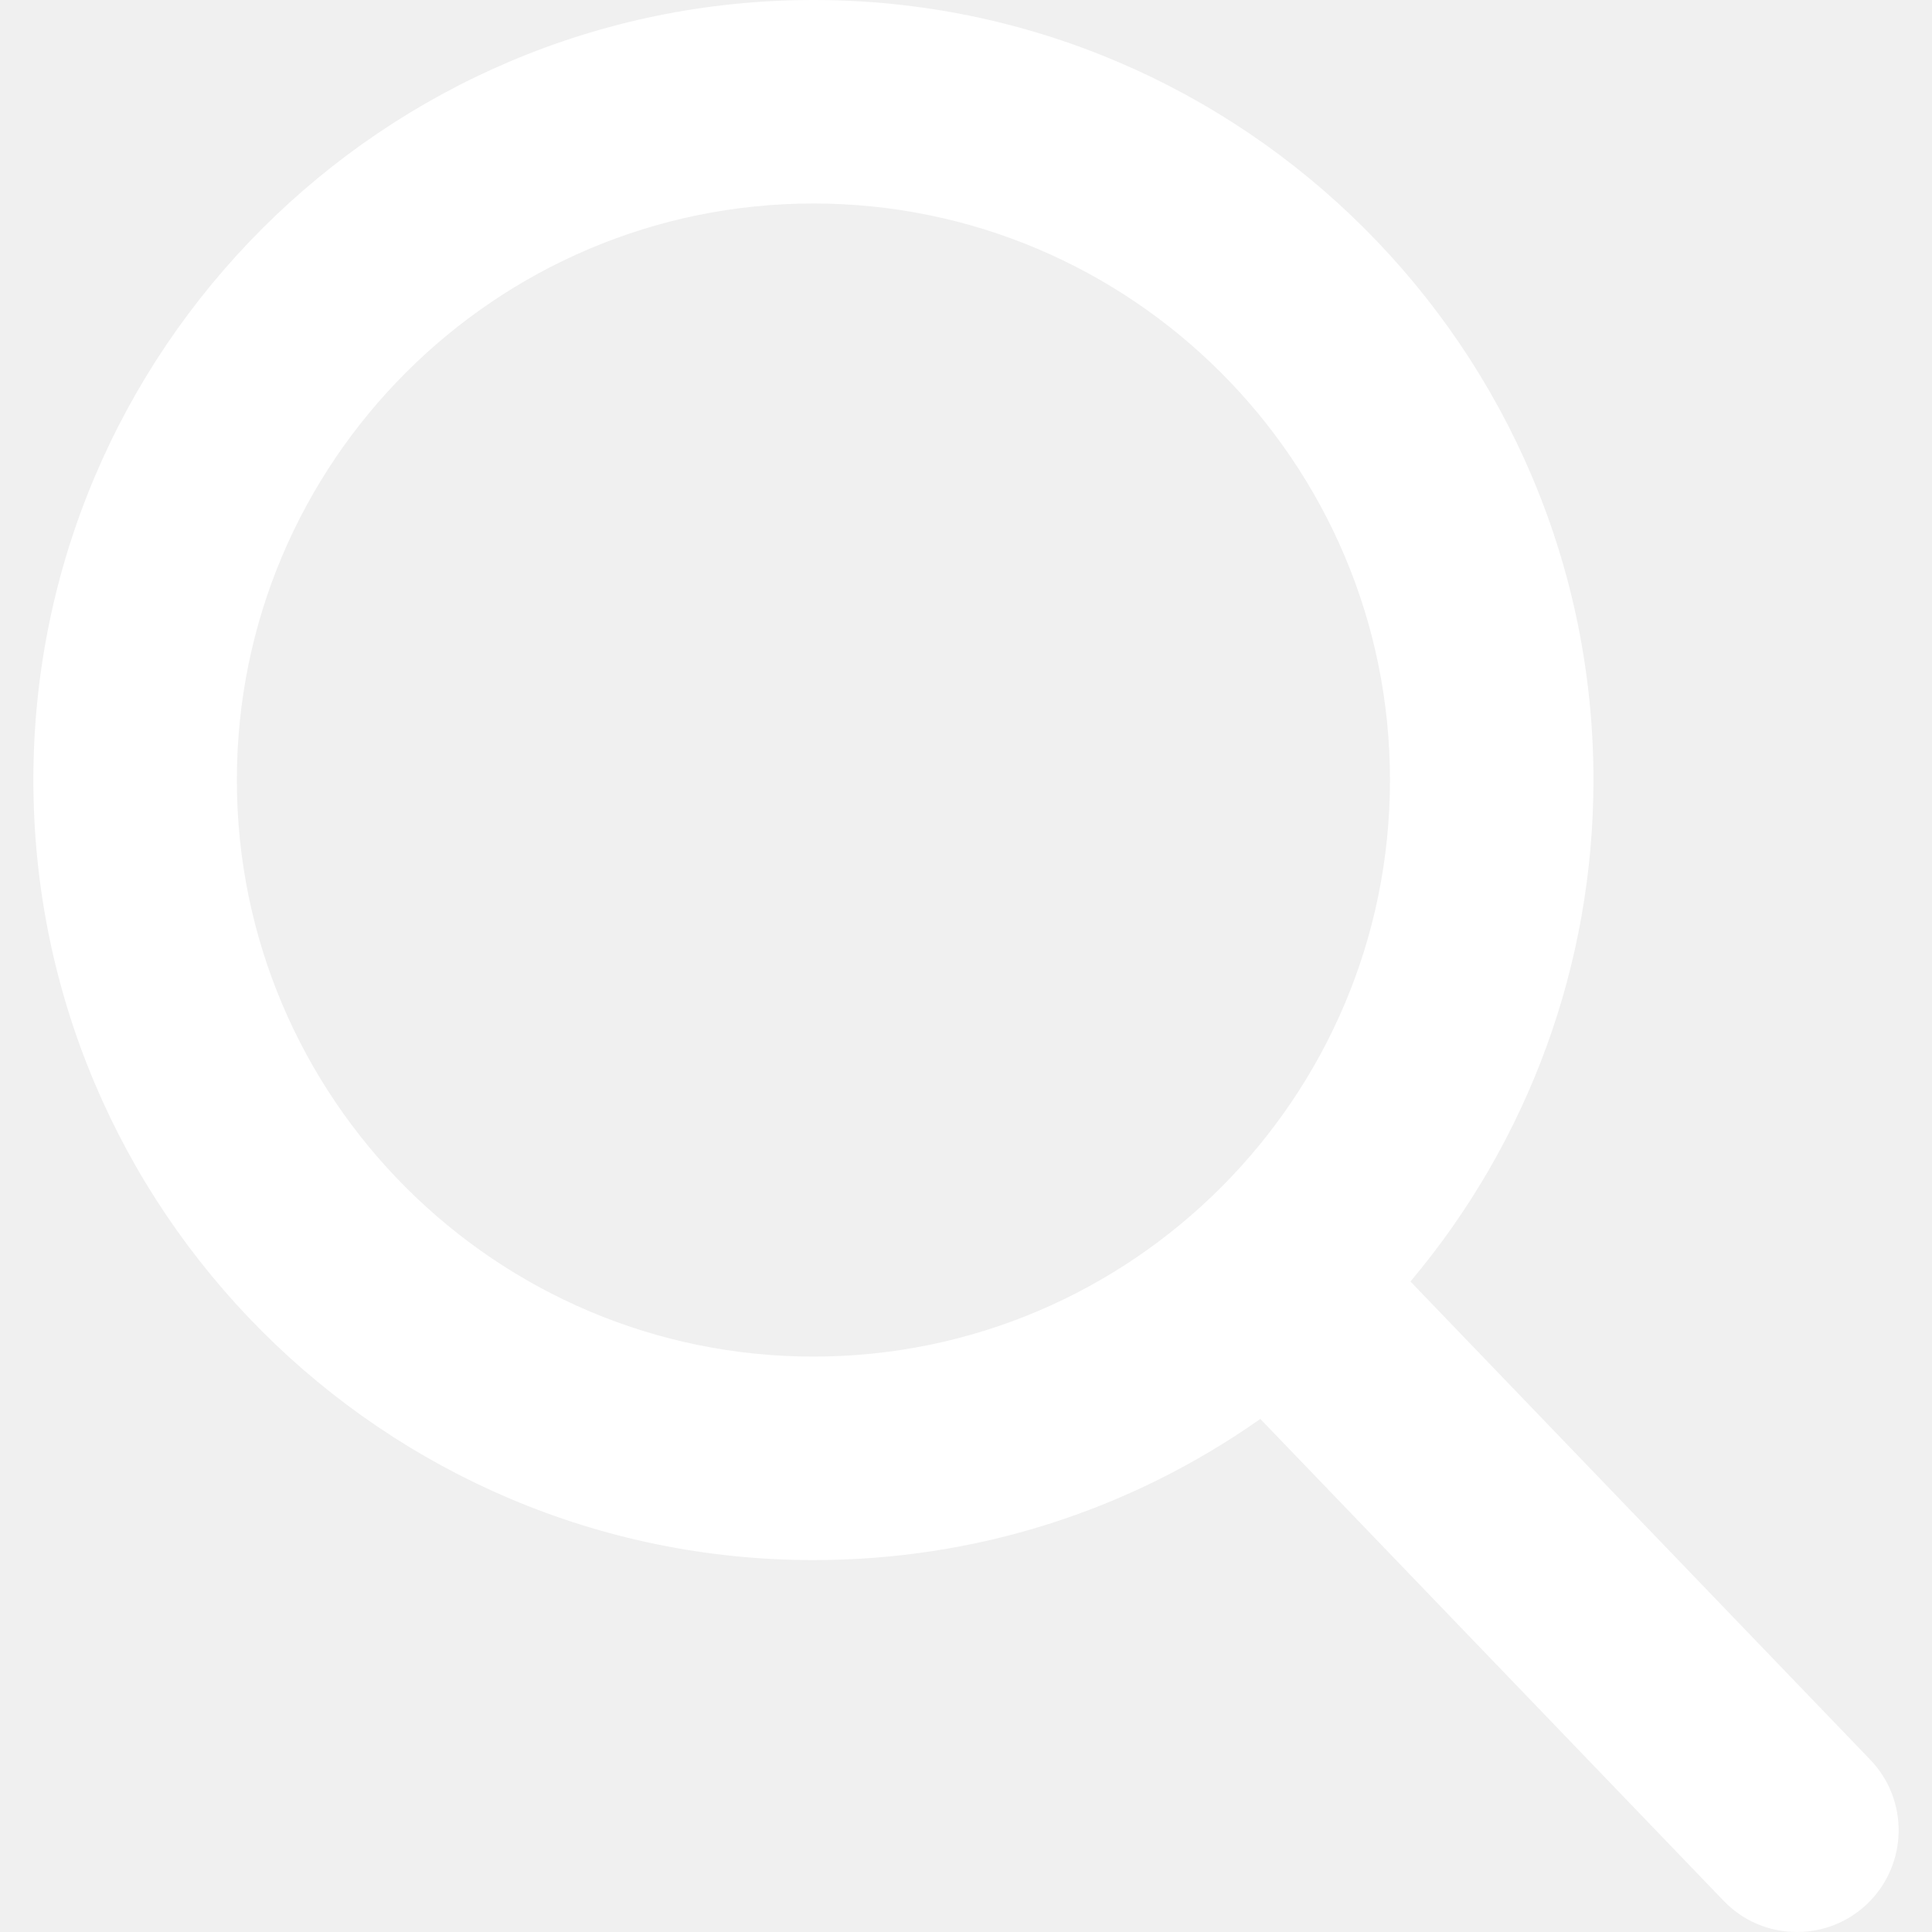
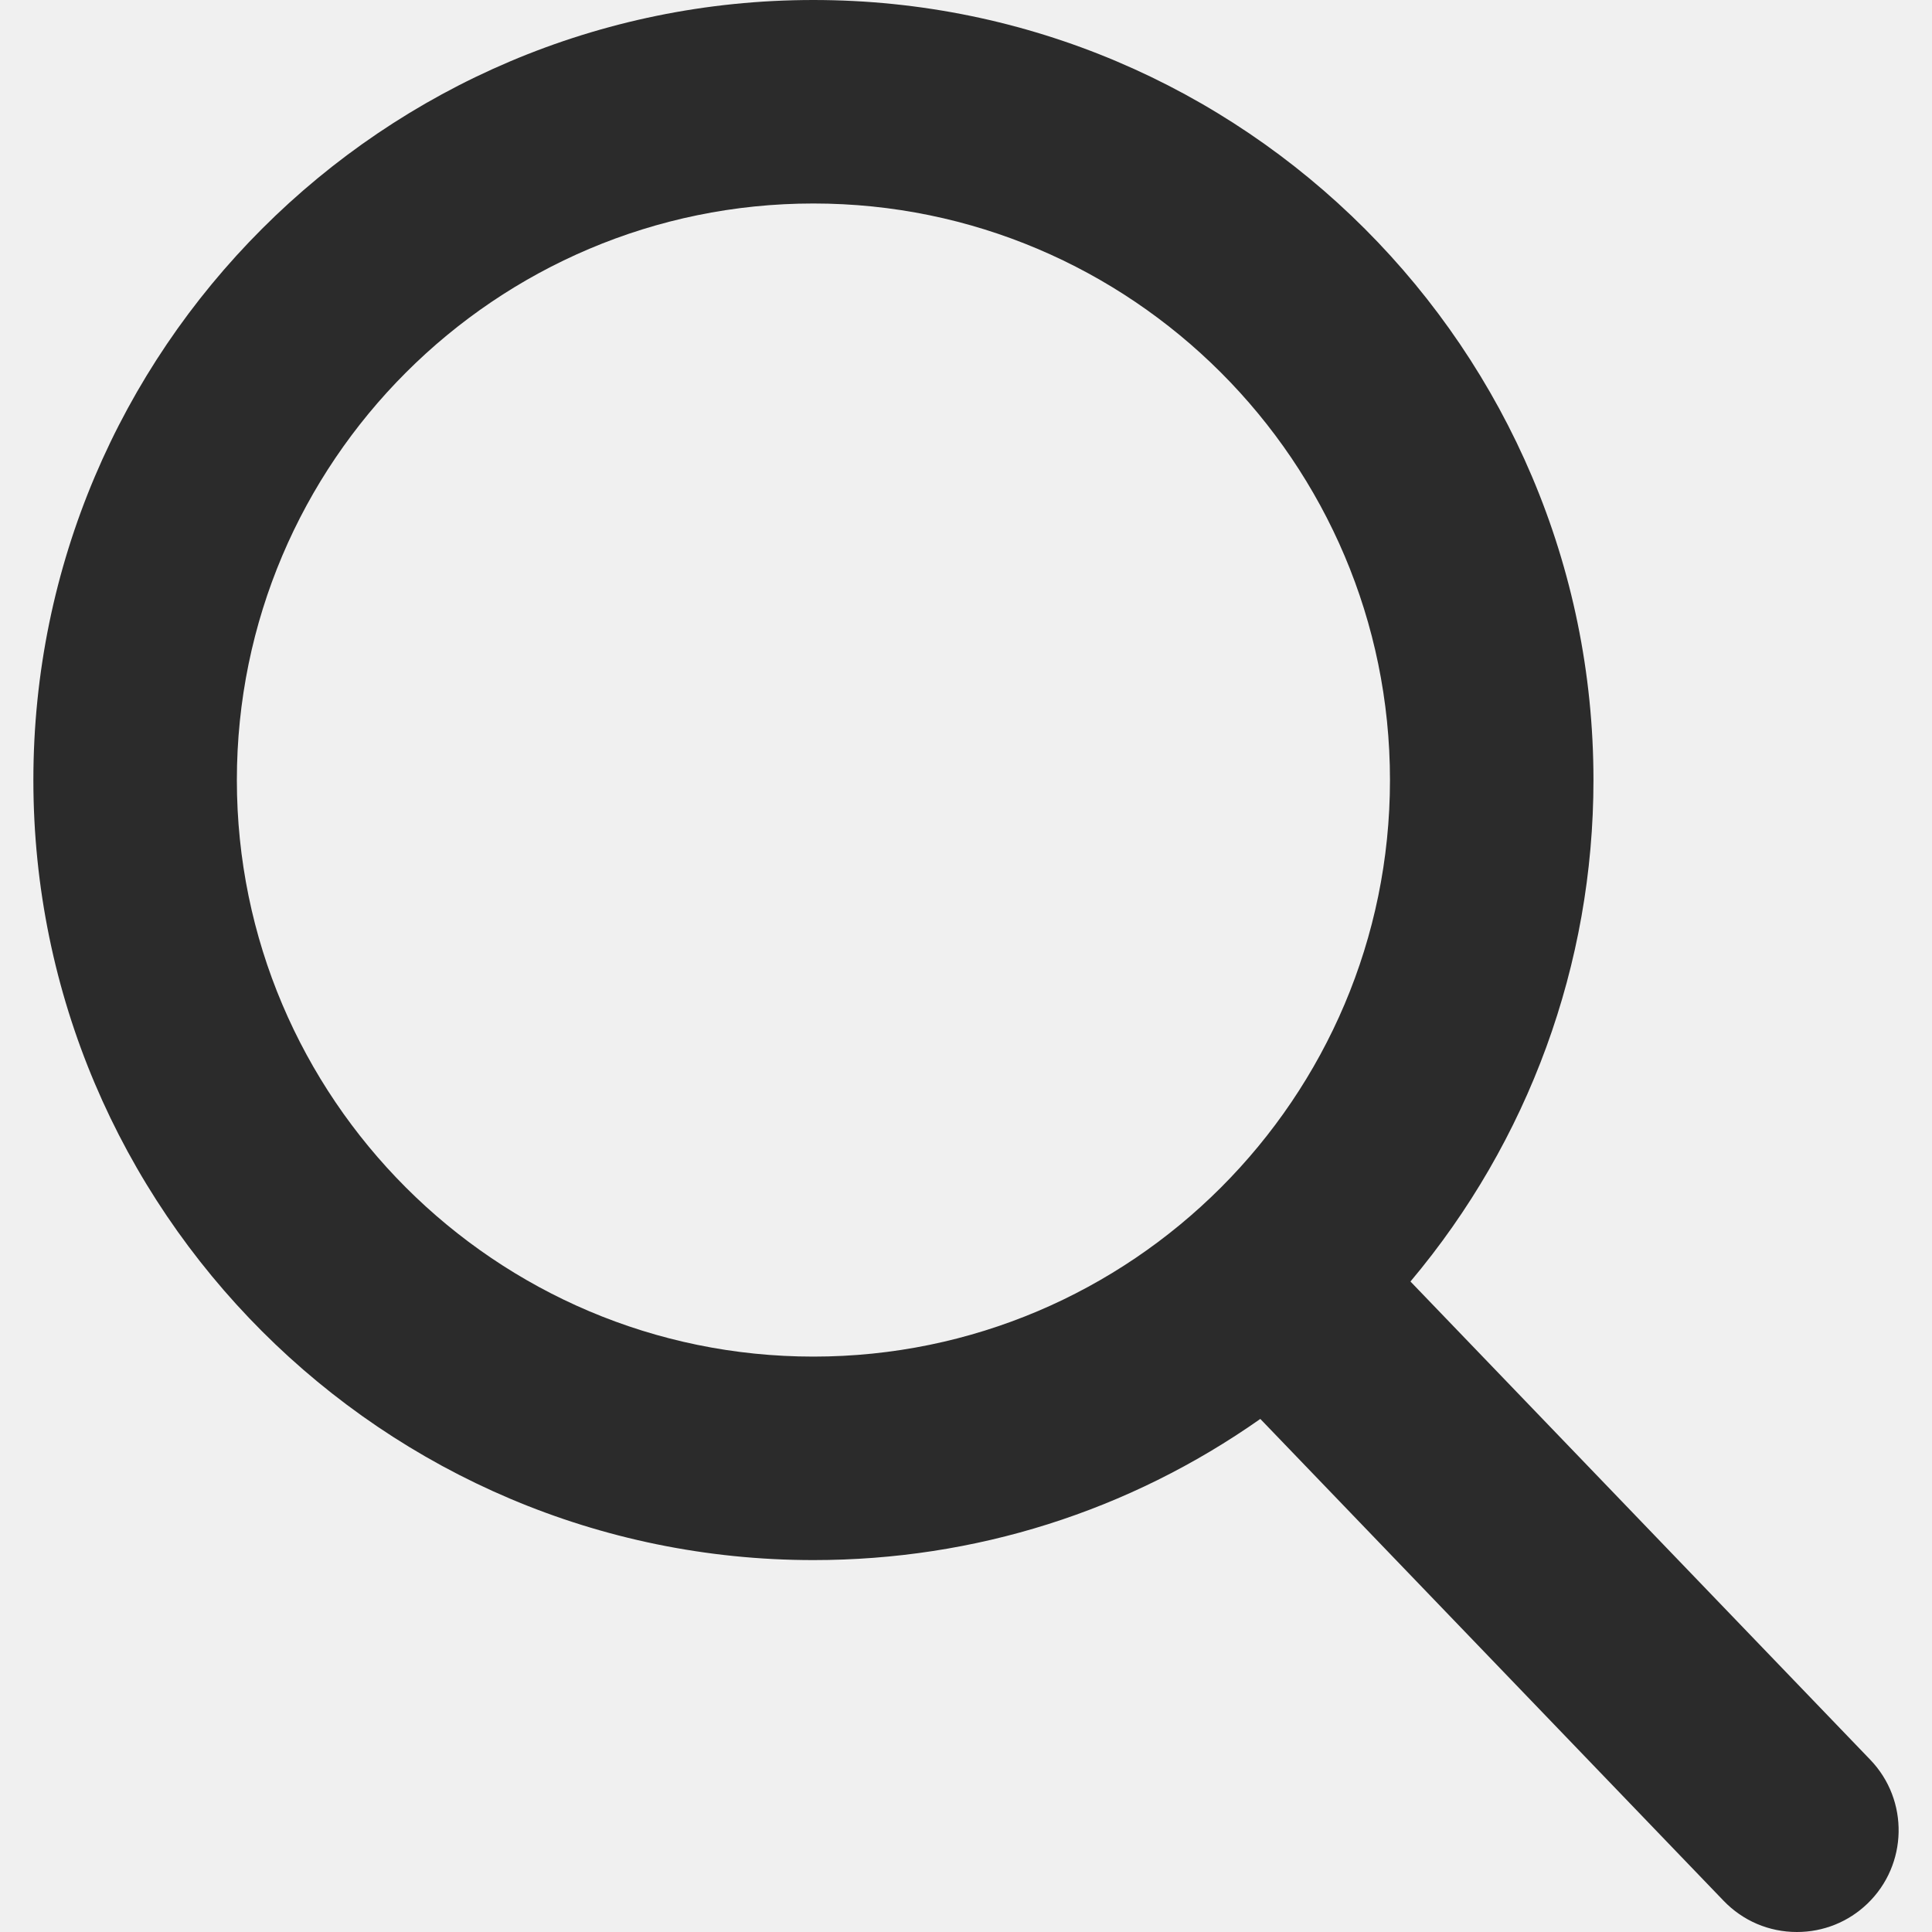
<svg xmlns="http://www.w3.org/2000/svg" version="1.1" id="Capa_1" x="0px" y="0px" viewBox="0 0 56.966 56.966" style="enable-background:new 0 0 56.966 56.966;" xml:space="preserve" width="512px" height="512px">
-   <path d="M55.146,51.887L41.588,37.786c3.486-4.144,5.396-9.358,5.396-14.786c0-12.682-10.318-23-23-23s-23,10.318-23,23  s10.318,23,23,23c4.761,0,9.298-1.436,13.177-4.162l13.661,14.208c0.571,0.593,1.339,0.92,2.162,0.92  c0.779,0,1.518-0.297,2.079-0.837C56.255,54.982,56.293,53.08,55.146,51.887z M23.984,6c9.374,0,17,7.626,17,17s-7.626,17-17,17  s-17-7.626-17-17S14.61,6,23.984,6z" fill="#fff" />
+   <path d="M55.146,51.887L41.588,37.786c3.486-4.144,5.396-9.358,5.396-14.786c0-12.682-10.318-23-23-23s-23,10.318-23,23  s10.318,23,23,23c4.761,0,9.298-1.436,13.177-4.162l13.661,14.208c0.571,0.593,1.339,0.92,2.162,0.92  c0.779,0,1.518-0.297,2.079-0.837C56.255,54.982,56.293,53.08,55.146,51.887z M23.984,6c9.374,0,17,7.626,17,17s-7.626,17-17,17  s-17-7.626-17-17S14.61,6,23.984,6z" fill="#2B2B2B" />
  <g>
</g>
  <g>
</g>
  <g>
</g>
  <g>
</g>
  <g>
</g>
  <g>
</g>
  <g>
</g>
  <g>
</g>
  <g>
</g>
  <g>
</g>
  <g>
</g>
  <g>
</g>
  <g>
</g>
  <g>
</g>
  <g>
</g>
</svg>
